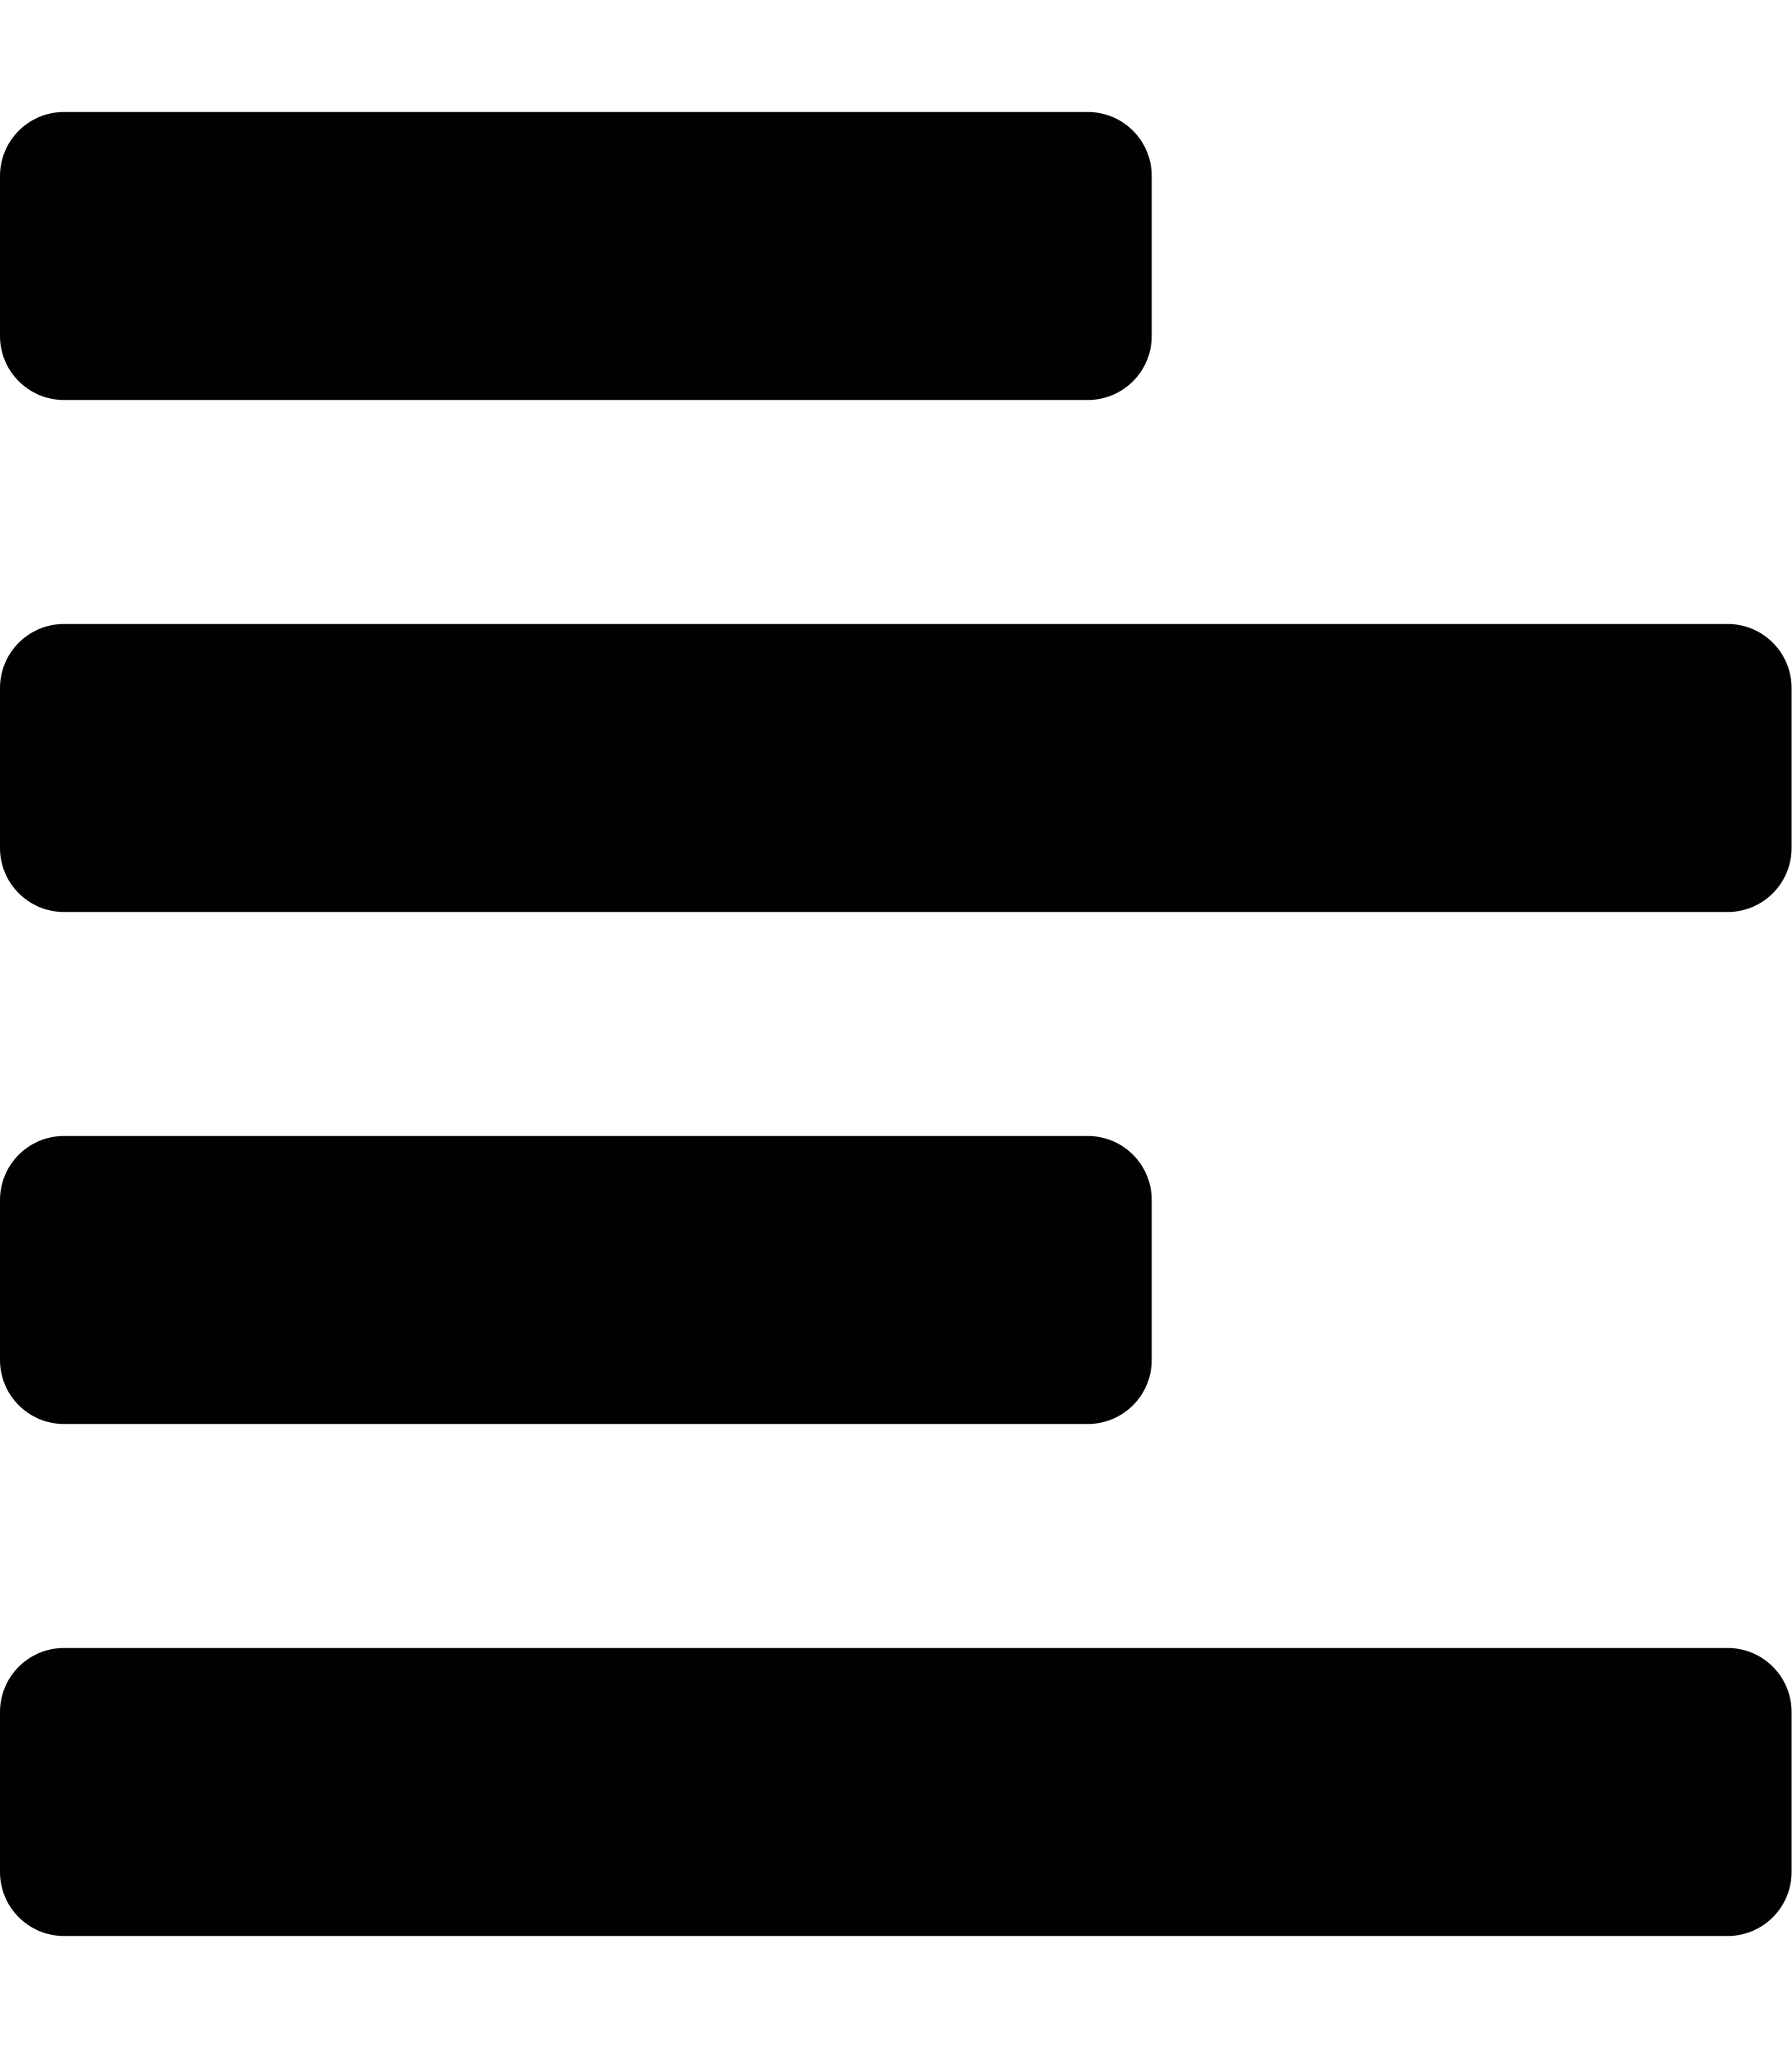
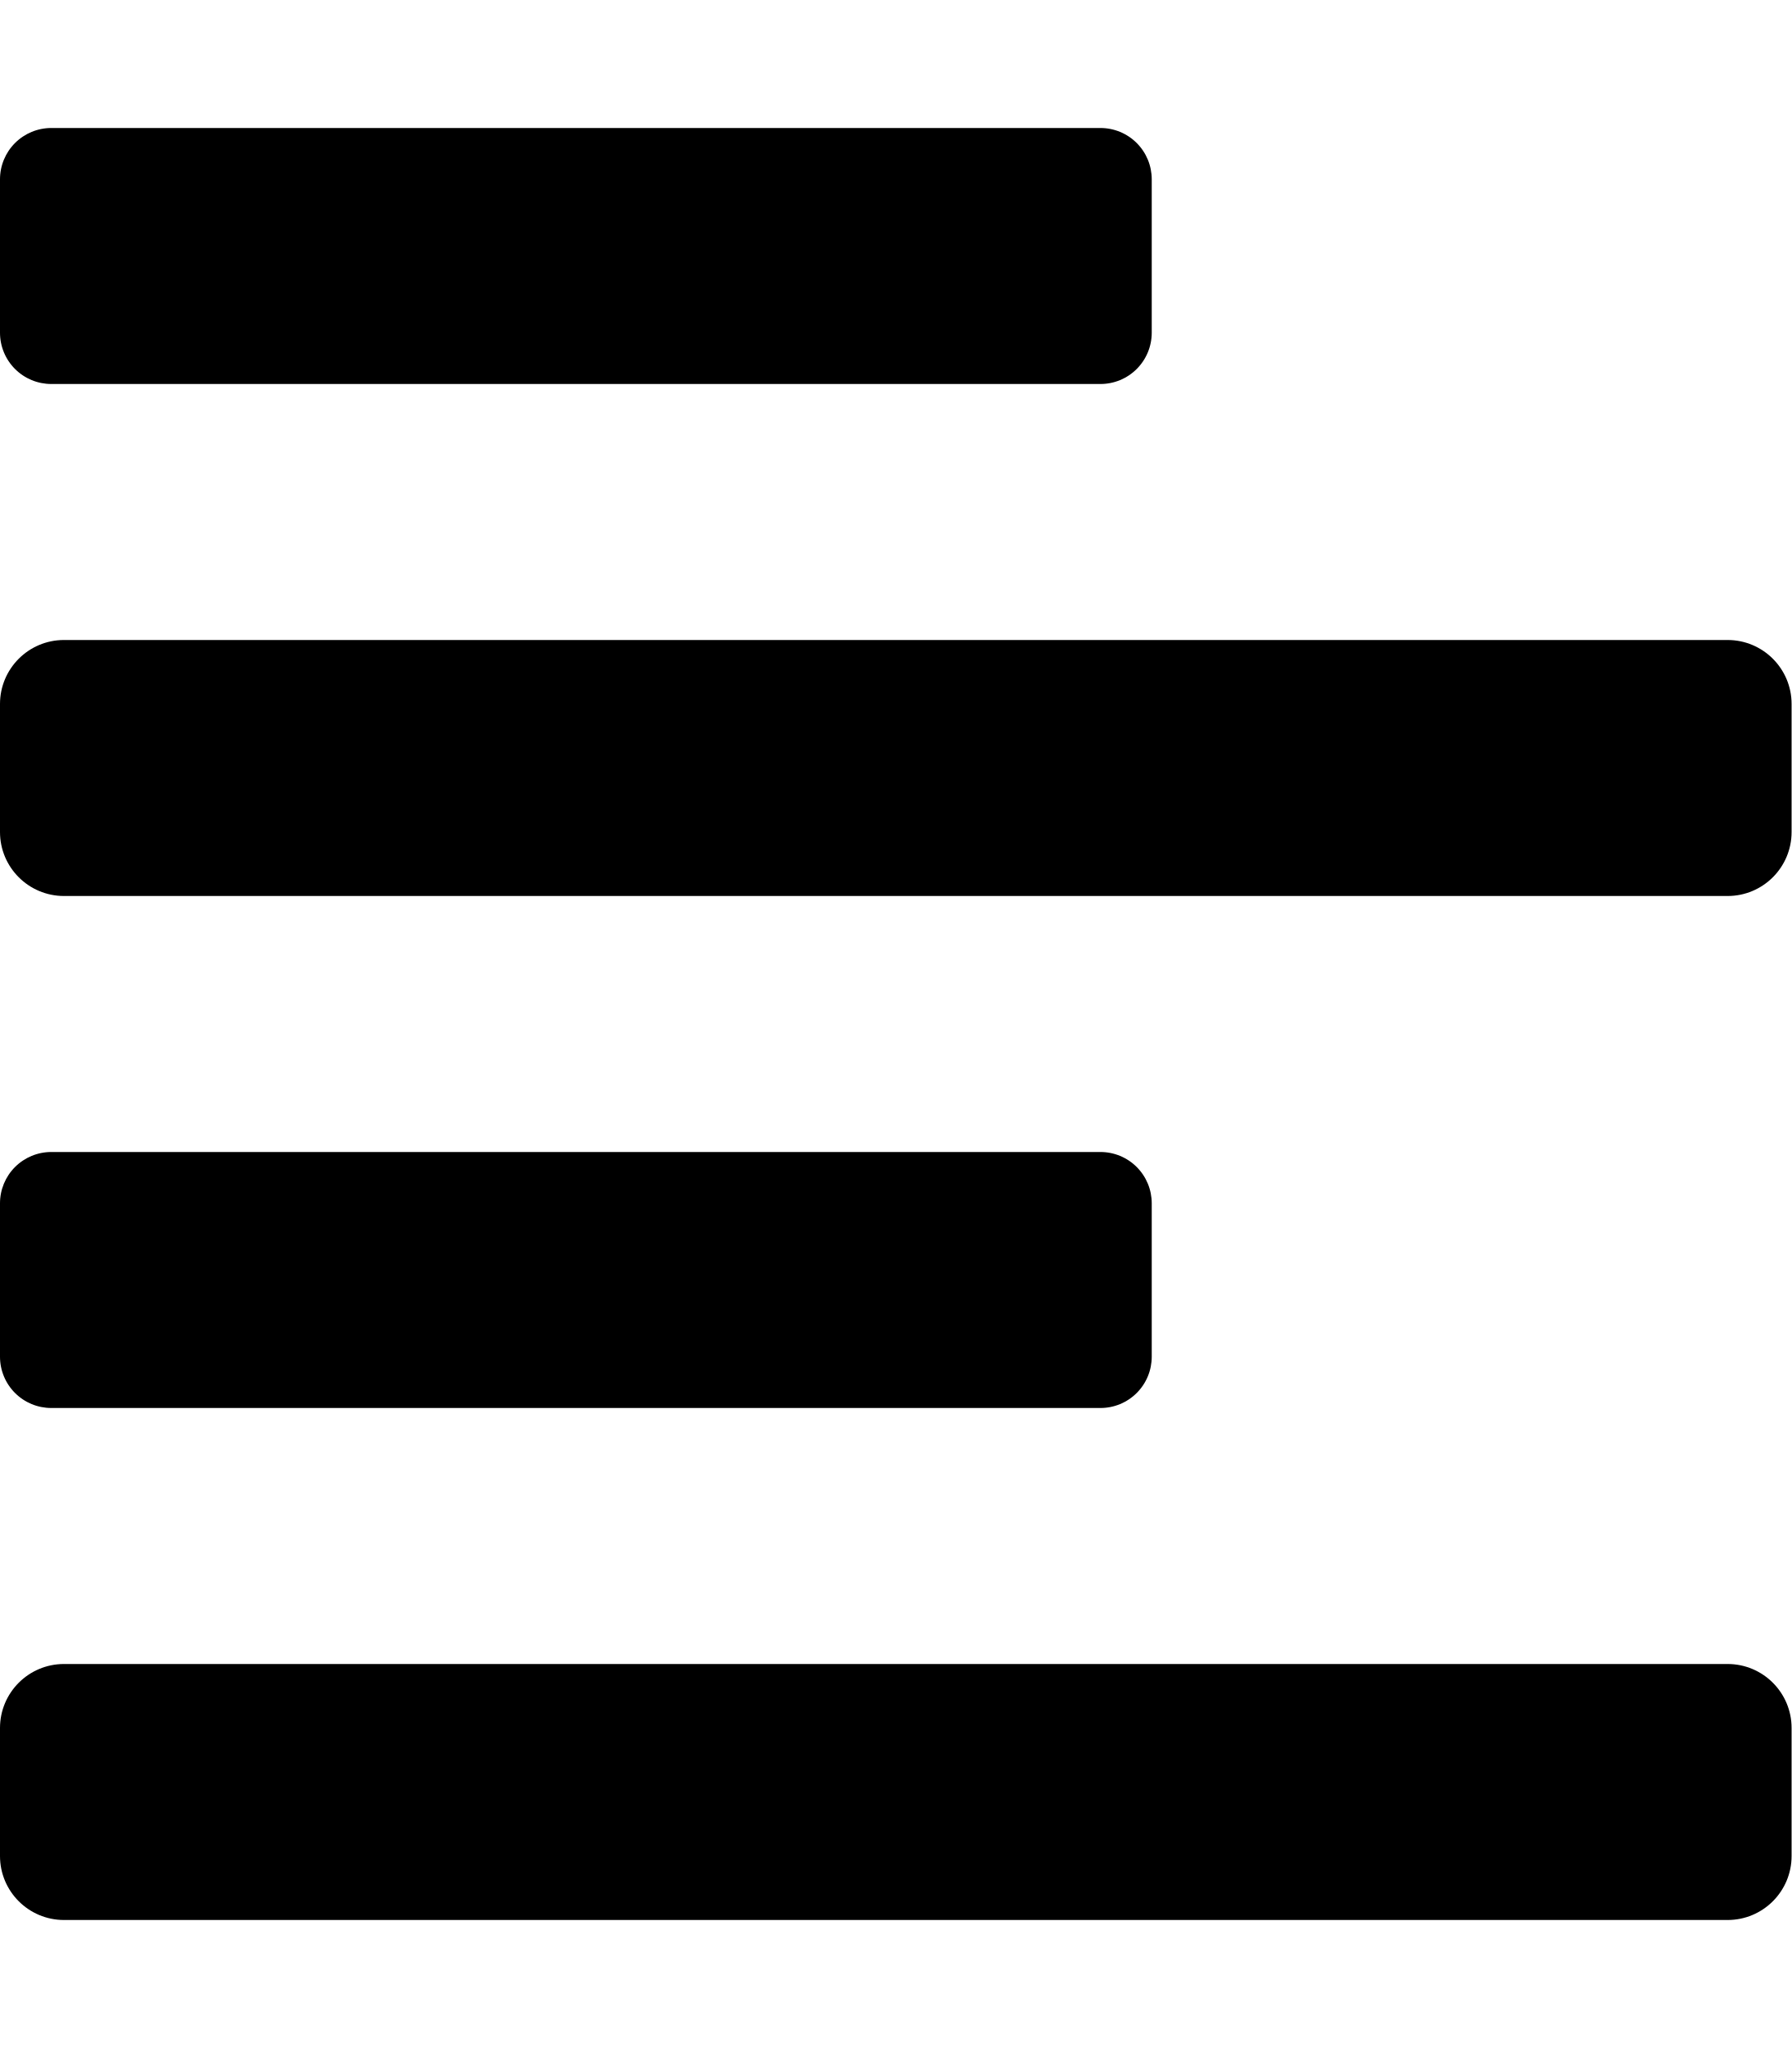
<svg xmlns="http://www.w3.org/2000/svg" viewBox="0 0 448 512">
-   <path d="M288 44v40c0 8.837-7.163 16-16 16H16c-8.837 0-16-7.163-16-16V44c0-8.837 7.163-16 16-16h256c8.837 0 16 7.163 16 16zM0 172v40c0 8.837 7.163 16 16 16h416c8.837 0 16-7.163 16-16v-40c0-8.837-7.163-16-16-16H16c-8.837 0-16 7.163-16 16zm16 312h416c8.837 0 16-7.163 16-16v-40c0-8.837-7.163-16-16-16H16c-8.837 0-16 7.163-16 16v40c0 8.837 7.163 16 16 16zm256-200H16c-8.837 0-16 7.163-16 16v40c0 8.837 7.163 16 16 16h256c8.837 0 16-7.163 16-16v-40c0-8.837-7.163-16-16-16z" />
+   <path d="M12.83 352h262.34A12.82 12.82 0 0 0 288 339.17v-38.34A12.82 12.82 0 0 0 275.17 288H12.83A12.82 12.82 0 0 0 0 300.83v38.34A12.82 12.82 0 0 0 12.83 352zm0-256h262.34A12.82 12.82 0 0 0 288 83.17V44.83A12.82 12.82 0 0 0 275.17 32H12.83A12.82 12.82 0 0 0 0 44.83v38.34A12.82 12.82 0 0 0 12.83 96zM432 160H16a16 16 0 0 0-16 16v32a16 16 0 0 0 16 16h416a16 16 0 0 0 16-16v-32a16 16 0 0 0-16-16zm0 256H16a16 16 0 0 0-16 16v32a16 16 0 0 0 16 16h416a16 16 0 0 0 16-16v-32a16 16 0 0 0-16-16z" />
</svg>
